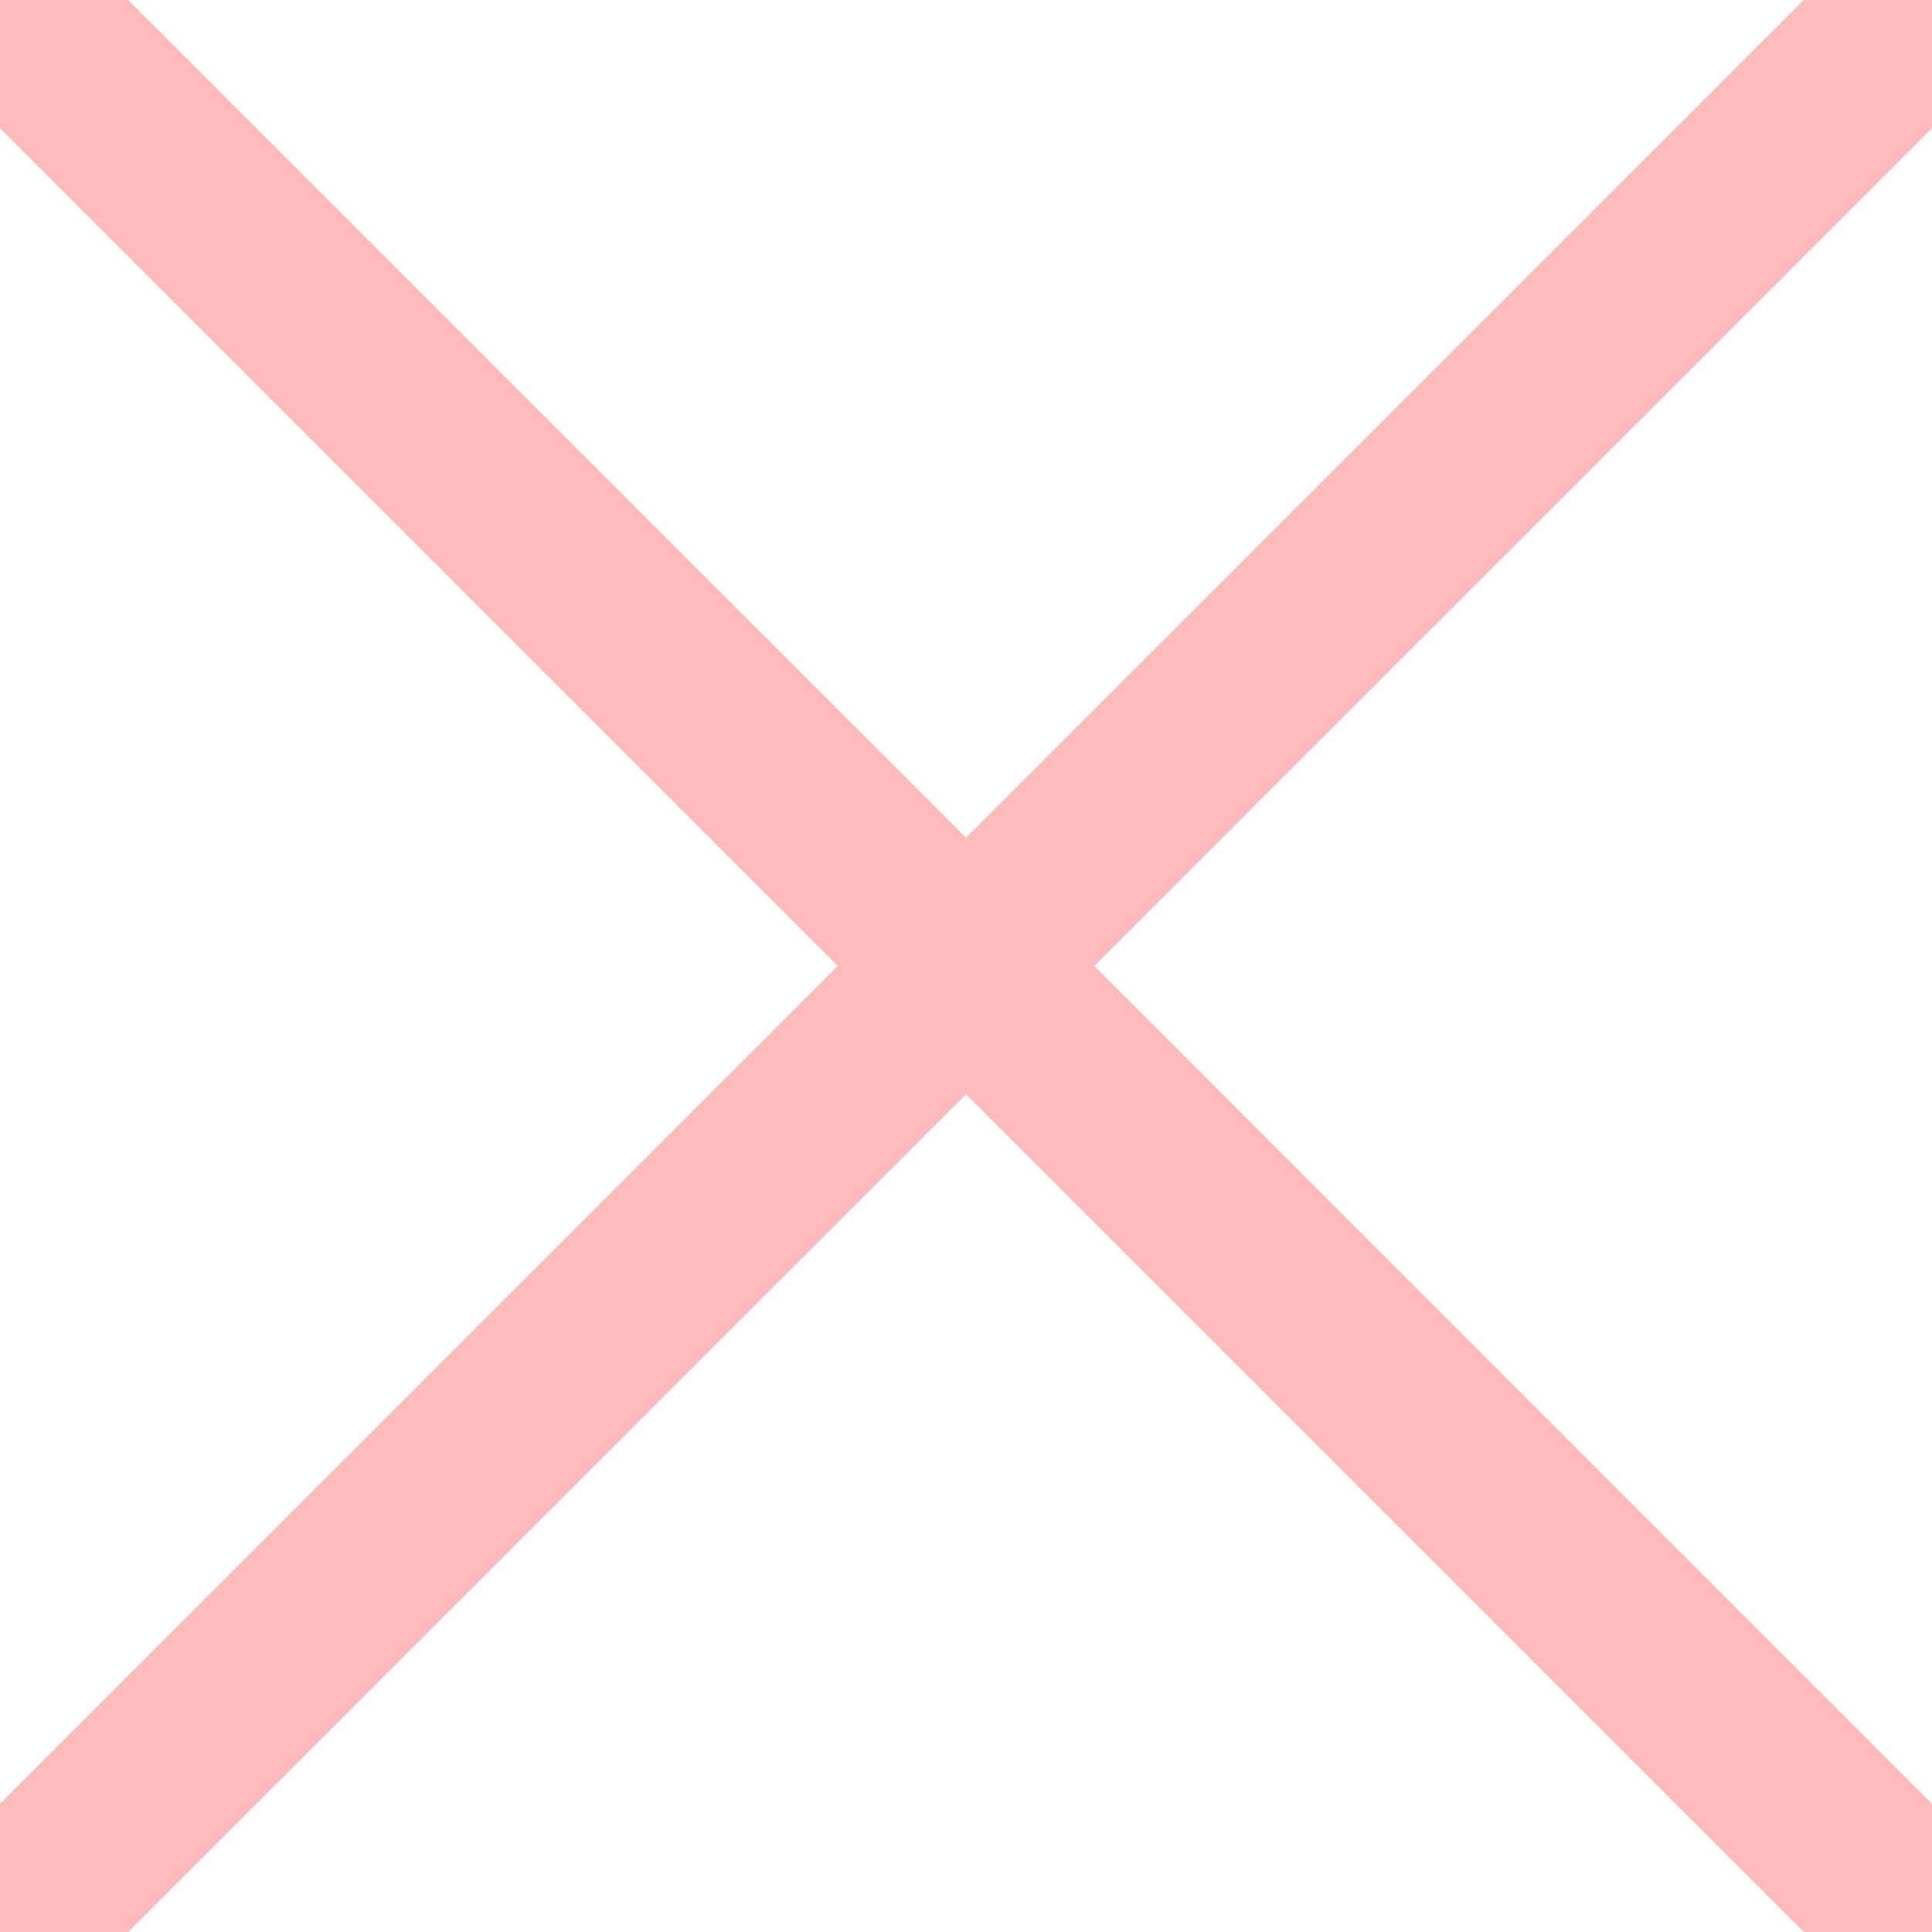
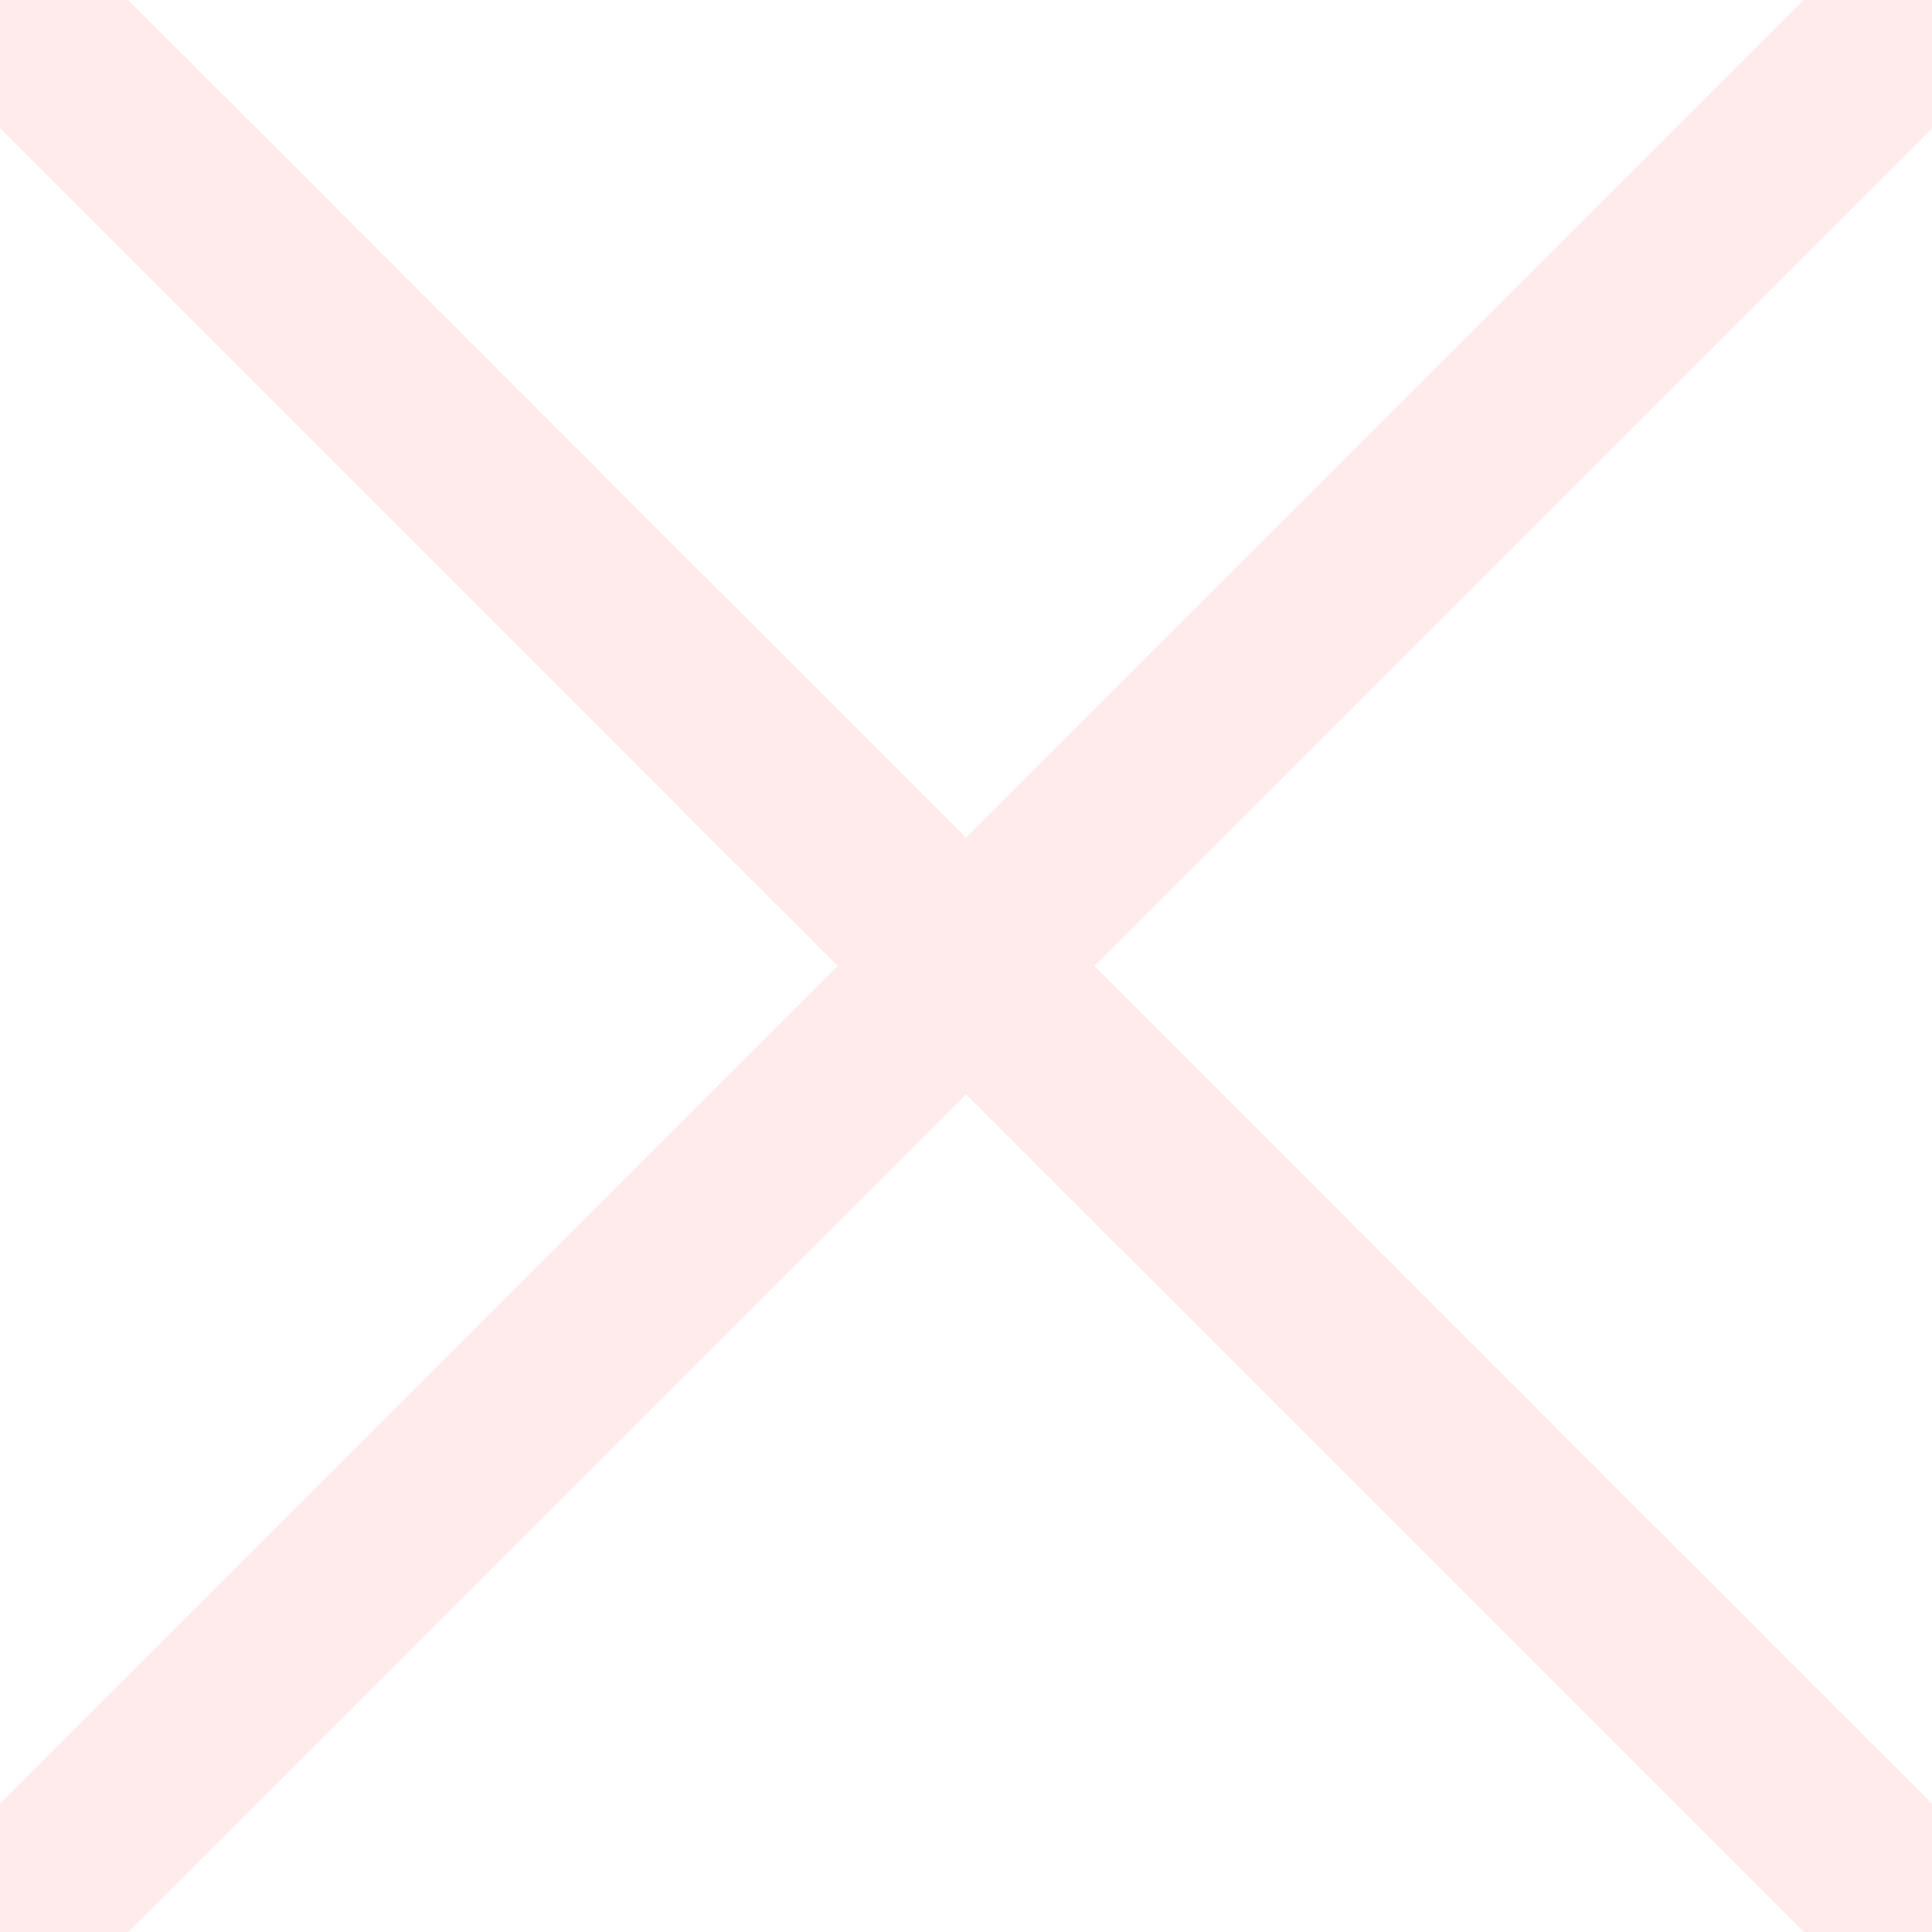
<svg xmlns="http://www.w3.org/2000/svg" version="1.1" id="Слой_1" x="0px" y="0px" width="32" height="32" viewBox="405.306 283.114 32 32" enable-background="new 405.306 283.114 30 30" xml:space="preserve">
  <defs id="defs35" />
-   <path style="font-size:medium;font-style:normal;font-variant:normal;font-weight:normal;font-stretch:normal;text-indent:0;text-align:start;text-decoration:none;line-height:normal;letter-spacing:normal;word-spacing:normal;text-transform:none;direction:ltr;block-progression:tb;writing-mode:lr-tb;text-anchor:start;baseline-shift:baseline;opacity:0.269;color:#000000;fill:#ff0000;fill-opacity:1;stroke:none;stroke-width:3;marker:none;visibility:visible;display:inline;overflow:visible;enable-background:accumulate;font-family:Sans;-inkscape-font-specification:Sans" d="M 0 -2.125 L -2.125 0 L -1.062 1.062 L 13.875 16 L -1.062 30.938 L -2.125 32 L 0 34.125 L 1.062 33.062 L 16 18.125 L 30.938 33.062 L 32 34.125 L 34.125 32 L 33.062 30.938 L 18.125 16 L 33.062 1.062 L 34.125 0 L 32 -2.125 L 30.938 -1.062 L 16 13.875 L 1.062 -1.062 L 0 -2.125 z " transform="translate(405.306,283.114)" id="path2996" />
+   <path style="font-size:medium;font-style:normal;font-variant:normal;font-weight:normal;font-stretch:normal;text-indent:0;text-align:start;text-decoration:none;line-height:normal;letter-spacing:normal;word-spacing:normal;text-transform:none;direction:ltr;block-progression:tb;writing-mode:lr-tb;text-anchor:start;baseline-shift:baseline;opacity:0.269;color:#000000;fill:#ff0000;fill-opacity:0.298;stroke:none;stroke-width:3;marker:none;visibility:visible;display:inline;overflow:visible;enable-background:accumulate;font-family:Sans;-inkscape-font-specification:Sans" d="M 0 -2.125 L -2.125 0 L -1.062 1.062 L 13.875 16 L -1.062 30.938 L -2.125 32 L 0 34.125 L 1.062 33.062 L 16 18.125 L 30.938 33.062 L 32 34.125 L 34.125 32 L 33.062 30.938 L 18.125 16 L 33.062 1.062 L 34.125 0 L 32 -2.125 L 30.938 -1.062 L 16 13.875 L 1.062 -1.062 L 0 -2.125 z " id="path2996" transform="translate(405.306,283.114)" />
</svg>
